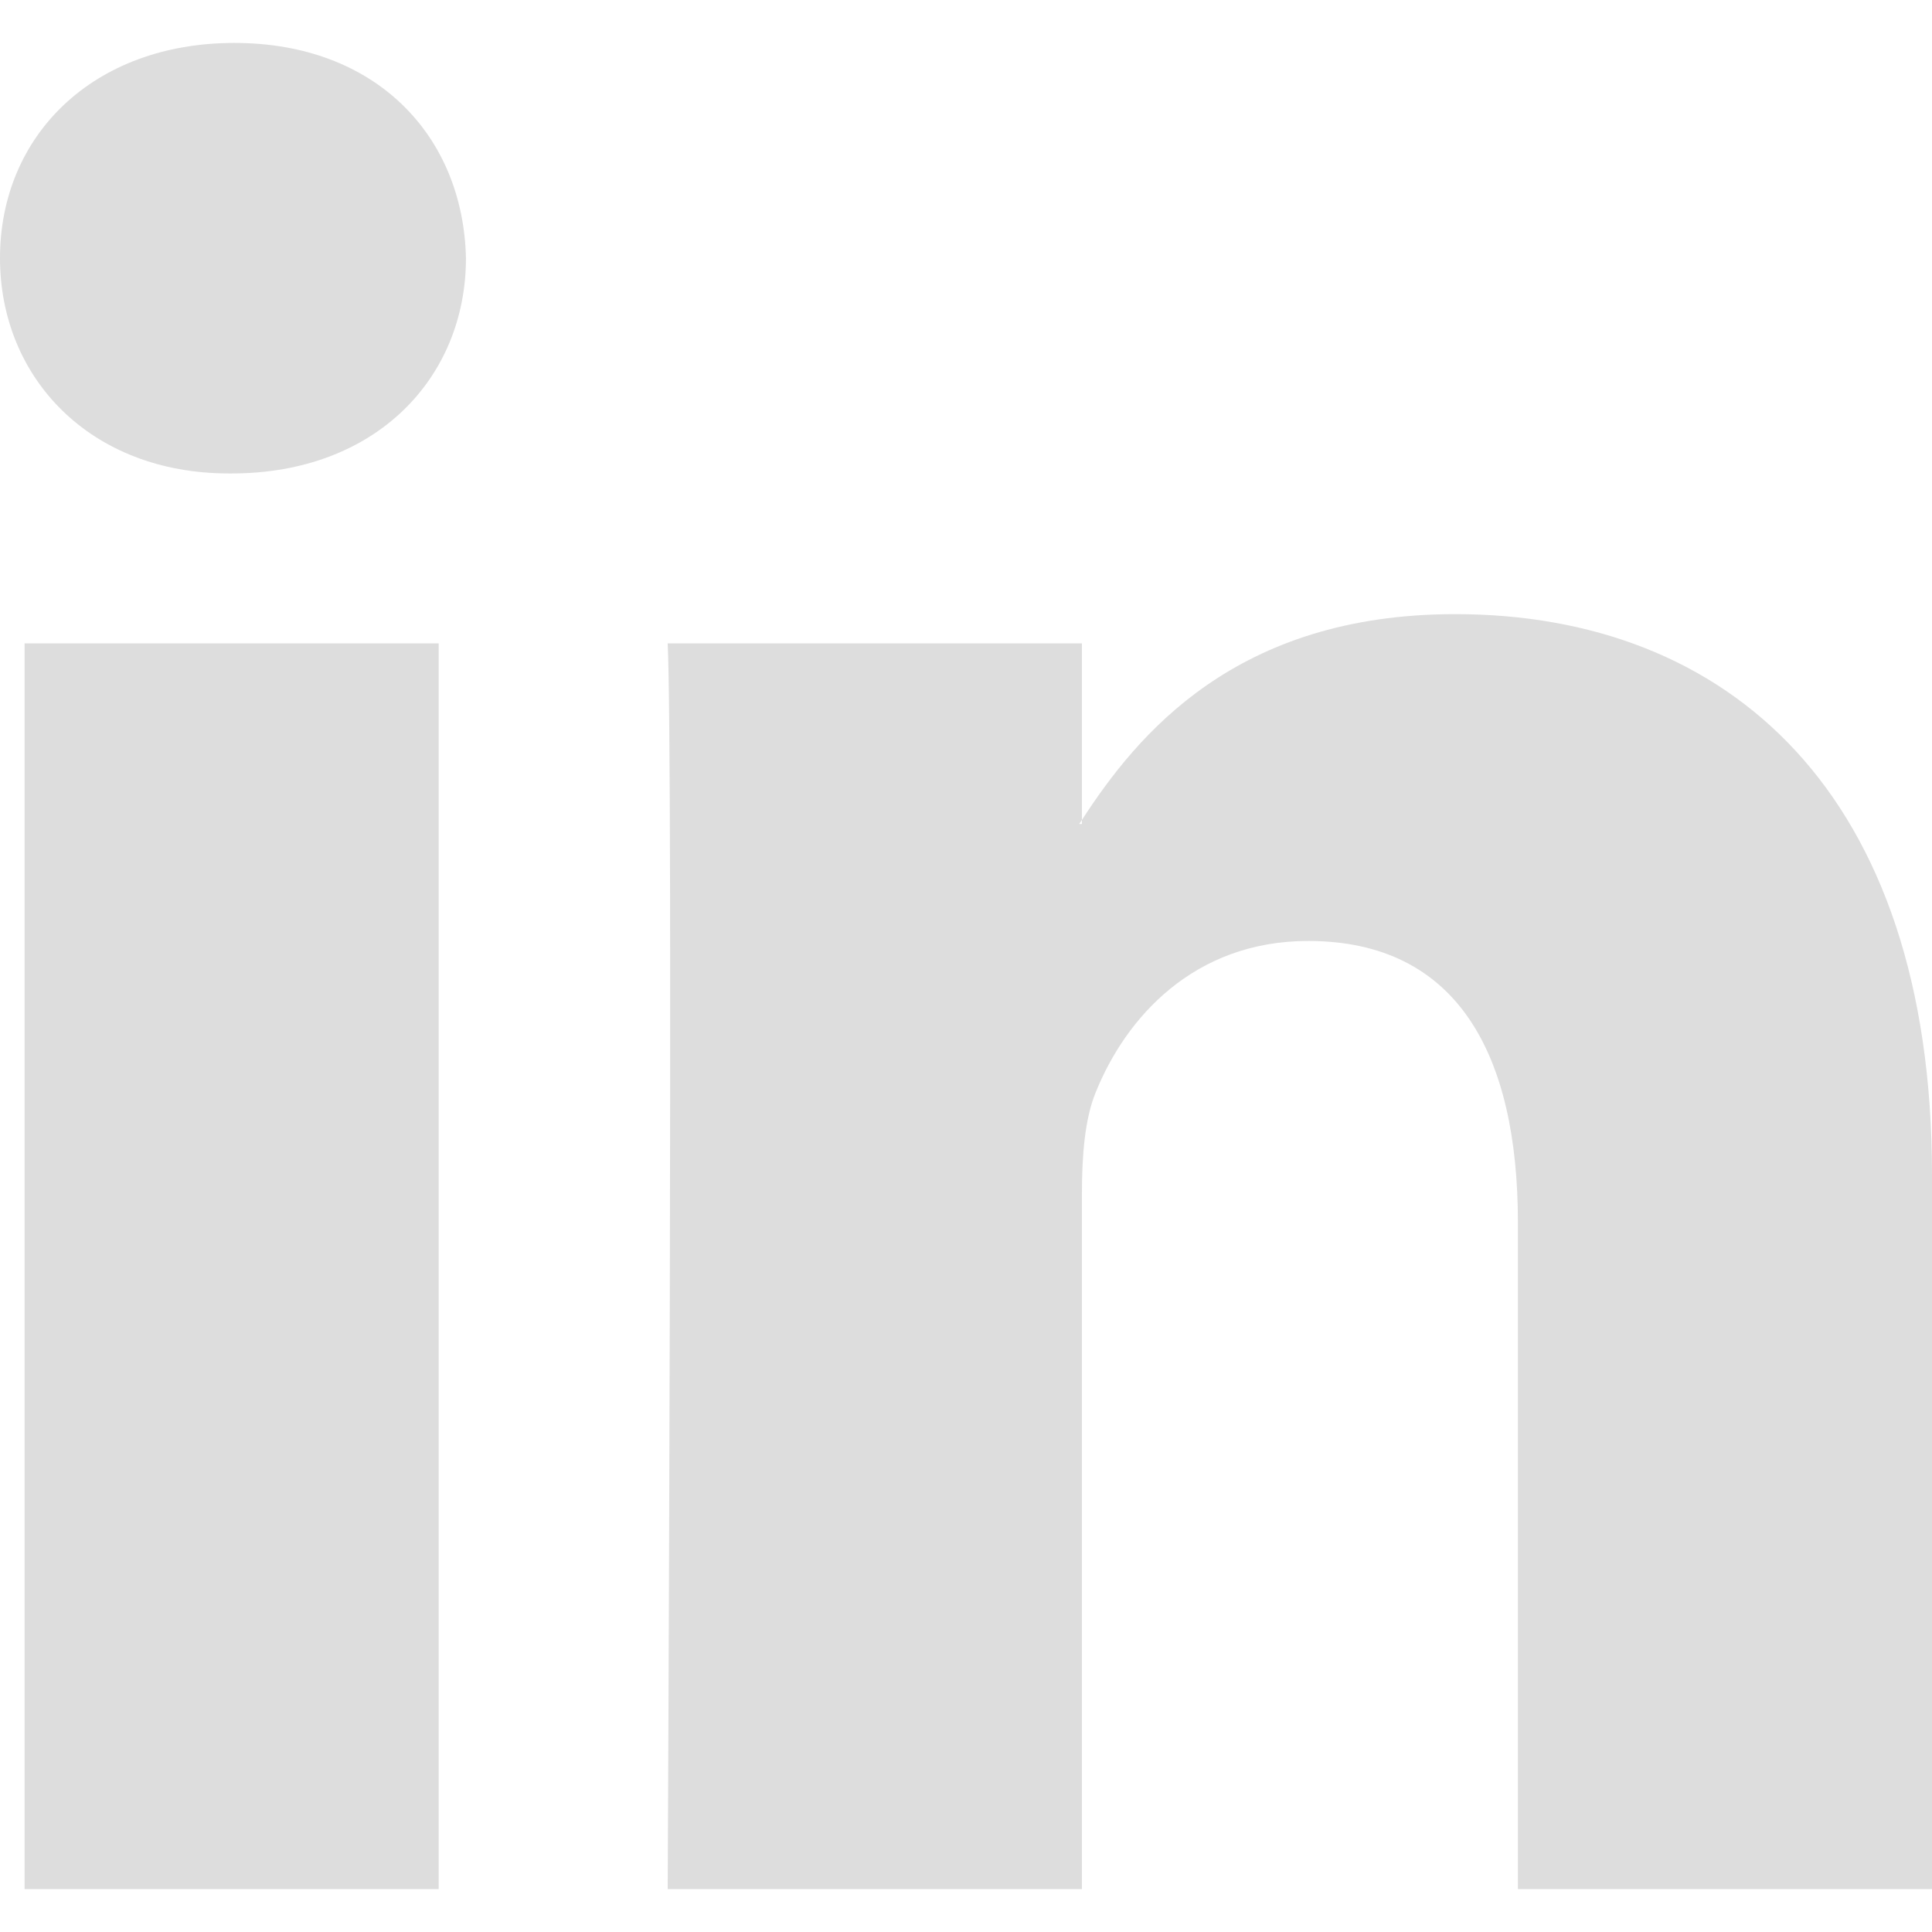
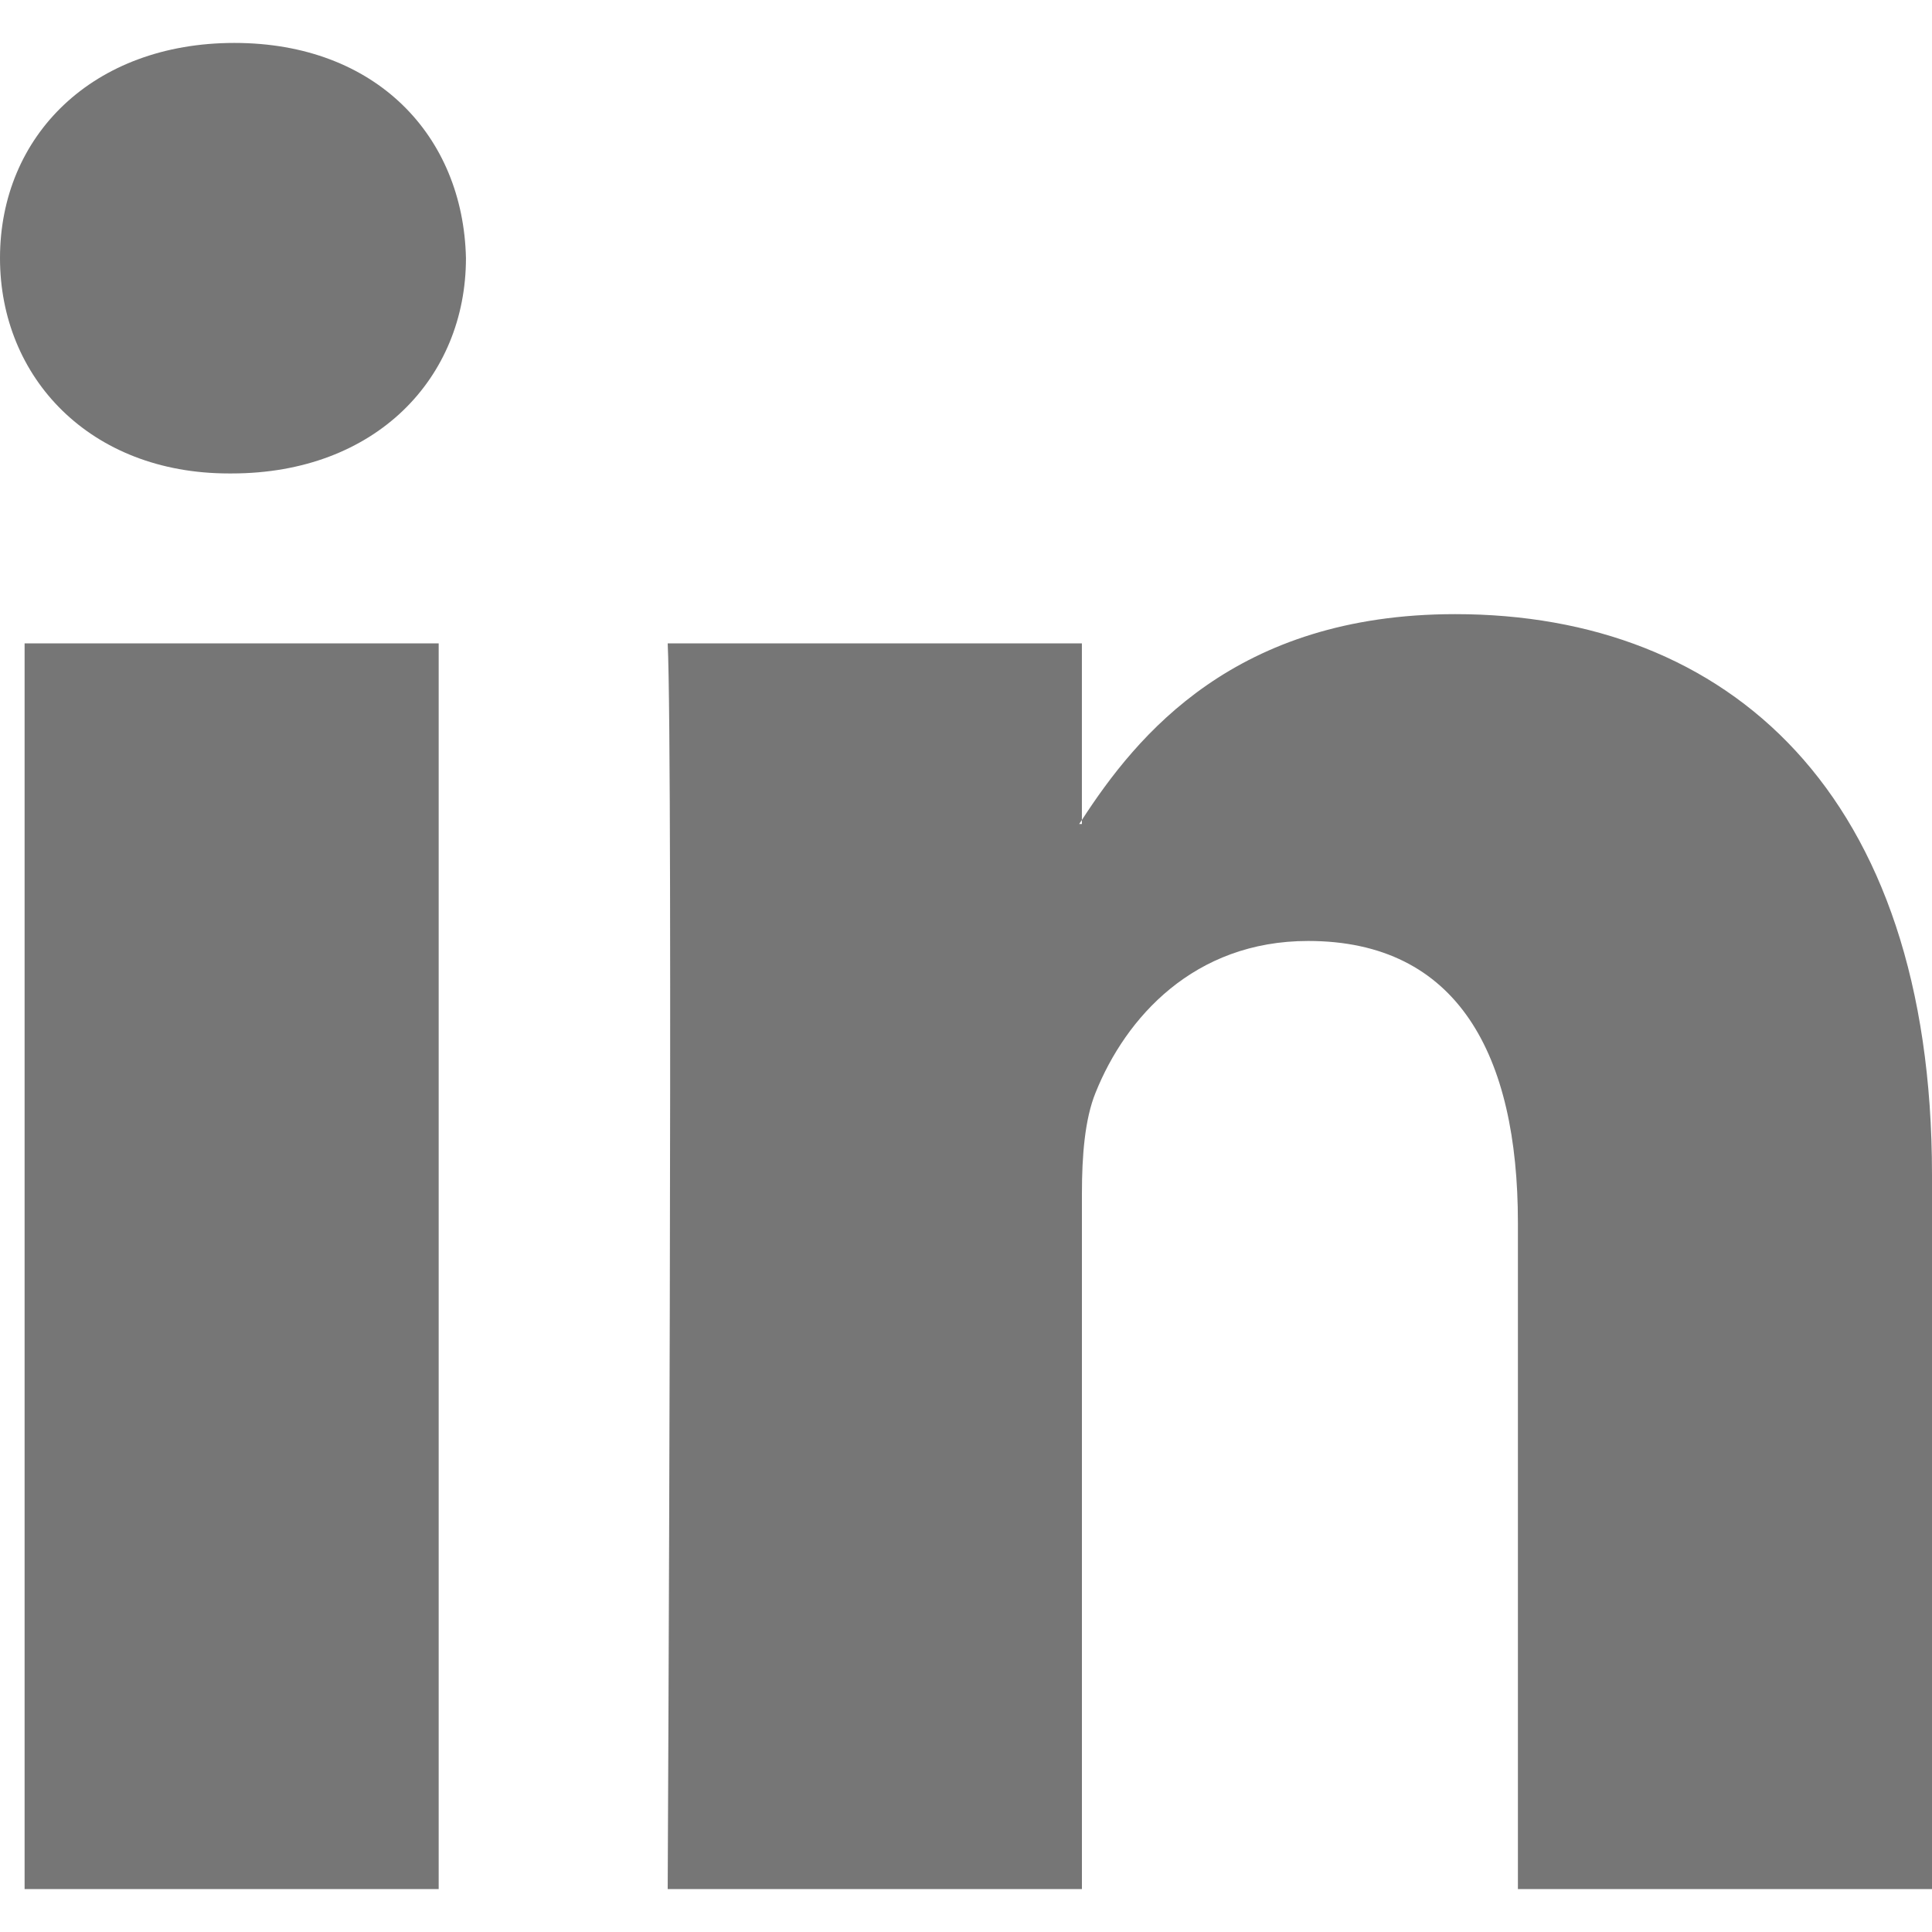
<svg xmlns="http://www.w3.org/2000/svg" version="1.1" width="430.117px" height="430.117px" viewBox="0 0 430.117 430.117">
-   <path fill="#ddd" d="M430.117,261.543V420.56h-92.188V272.193c0-37.271-13.334-62.707-46.703-62.707 c-25.473,0-40.632,17.142-47.301,33.724c-2.432,5.928-3.058,14.179-3.058,22.477V420.56h-92.219c0,0,1.242-251.285,0-277.32h92.21 v39.309c-0.187,0.294-0.43,0.611-0.606,0.896h0.606v-0.896c12.251-18.869,34.13-45.824,83.102-45.824 C384.633,136.724,430.117,176.361,430.117,261.543z M52.183,9.558C20.635,9.558,0,30.251,0,57.463 c0,26.619,20.038,47.94,50.959,47.94h0.616c32.159,0,52.159-21.317,52.159-47.94C103.128,30.251,83.734,9.558,52.183,9.558z  M5.477,420.56h92.184v-277.32H5.477V420.56z" />
+   <path fill="#767676" d="M430.117,261.543V420.56h-92.188V272.193c0-37.271-13.334-62.707-46.703-62.707 c-25.473,0-40.632,17.142-47.301,33.724c-2.432,5.928-3.058,14.179-3.058,22.477V420.56h-92.219c0,0,1.242-251.285,0-277.32h92.21 v39.309c-0.187,0.294-0.43,0.611-0.606,0.896h0.606v-0.896c12.251-18.869,34.13-45.824,83.102-45.824 C384.633,136.724,430.117,176.361,430.117,261.543z M52.183,9.558C20.635,9.558,0,30.251,0,57.463 c0,26.619,20.038,47.94,50.959,47.94h0.616c32.159,0,52.159-21.317,52.159-47.94C103.128,30.251,83.734,9.558,52.183,9.558z  M5.477,420.56h92.184v-277.32H5.477V420.56z" />
</svg>
